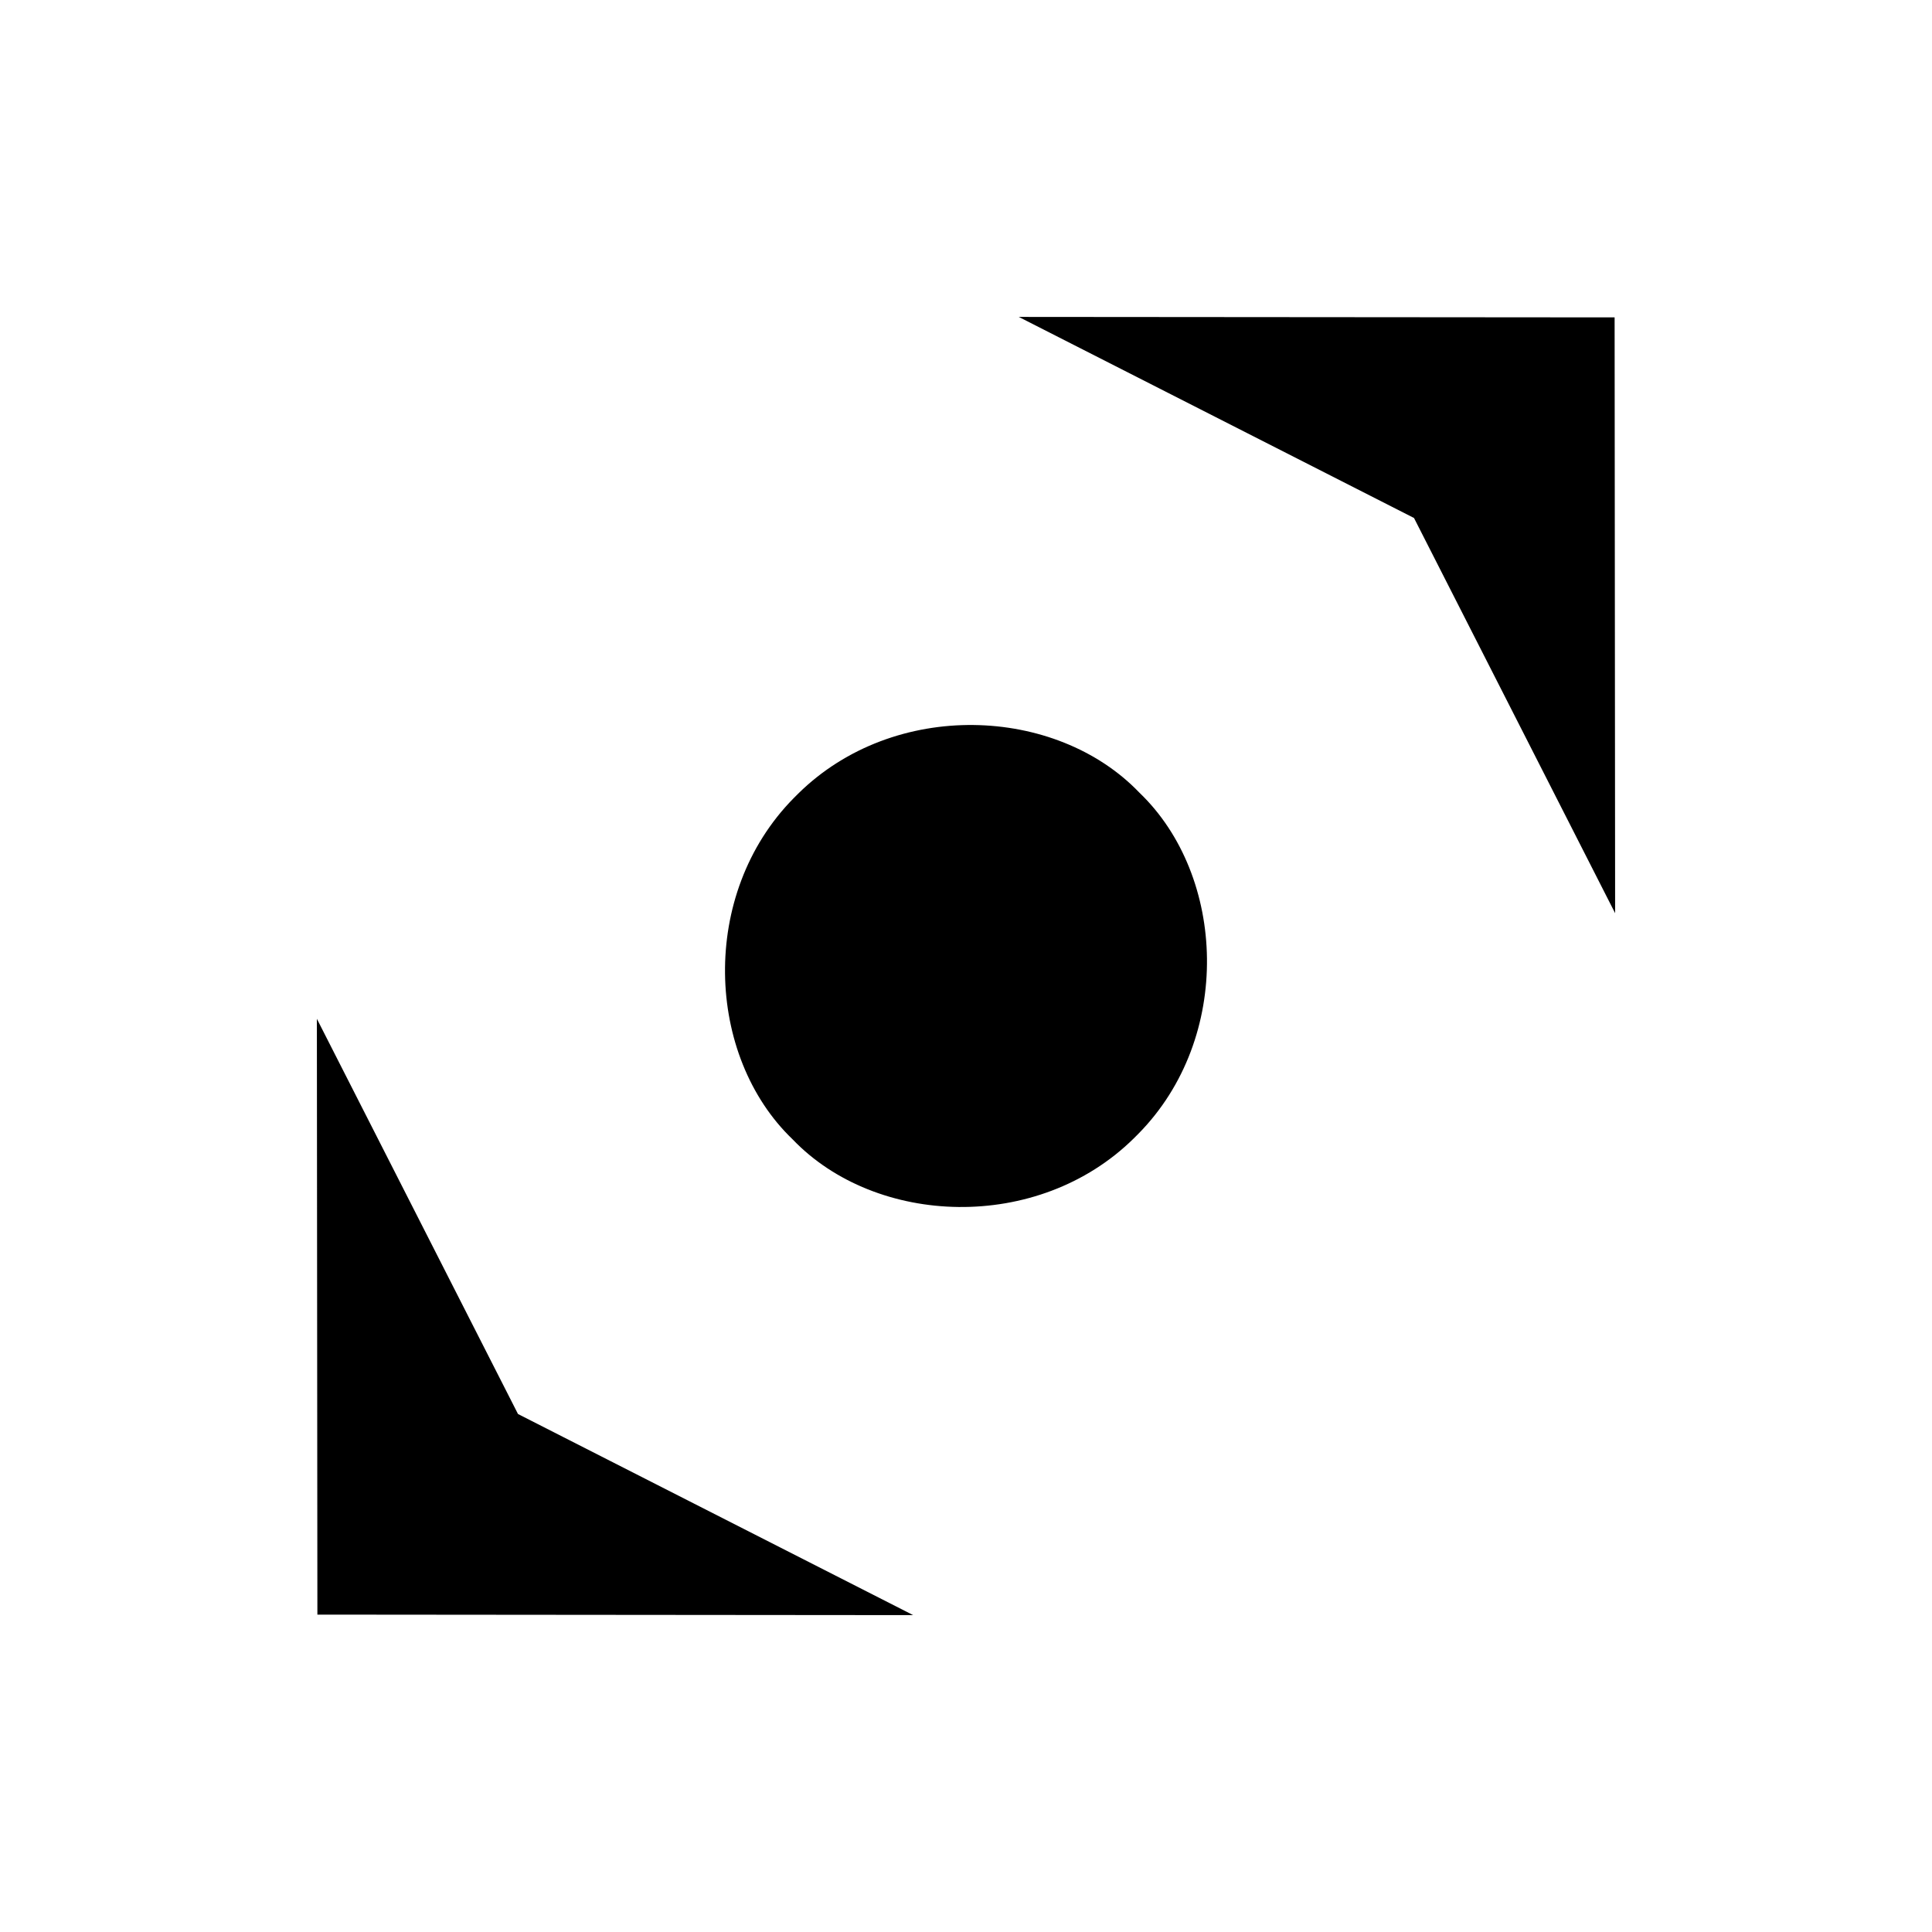
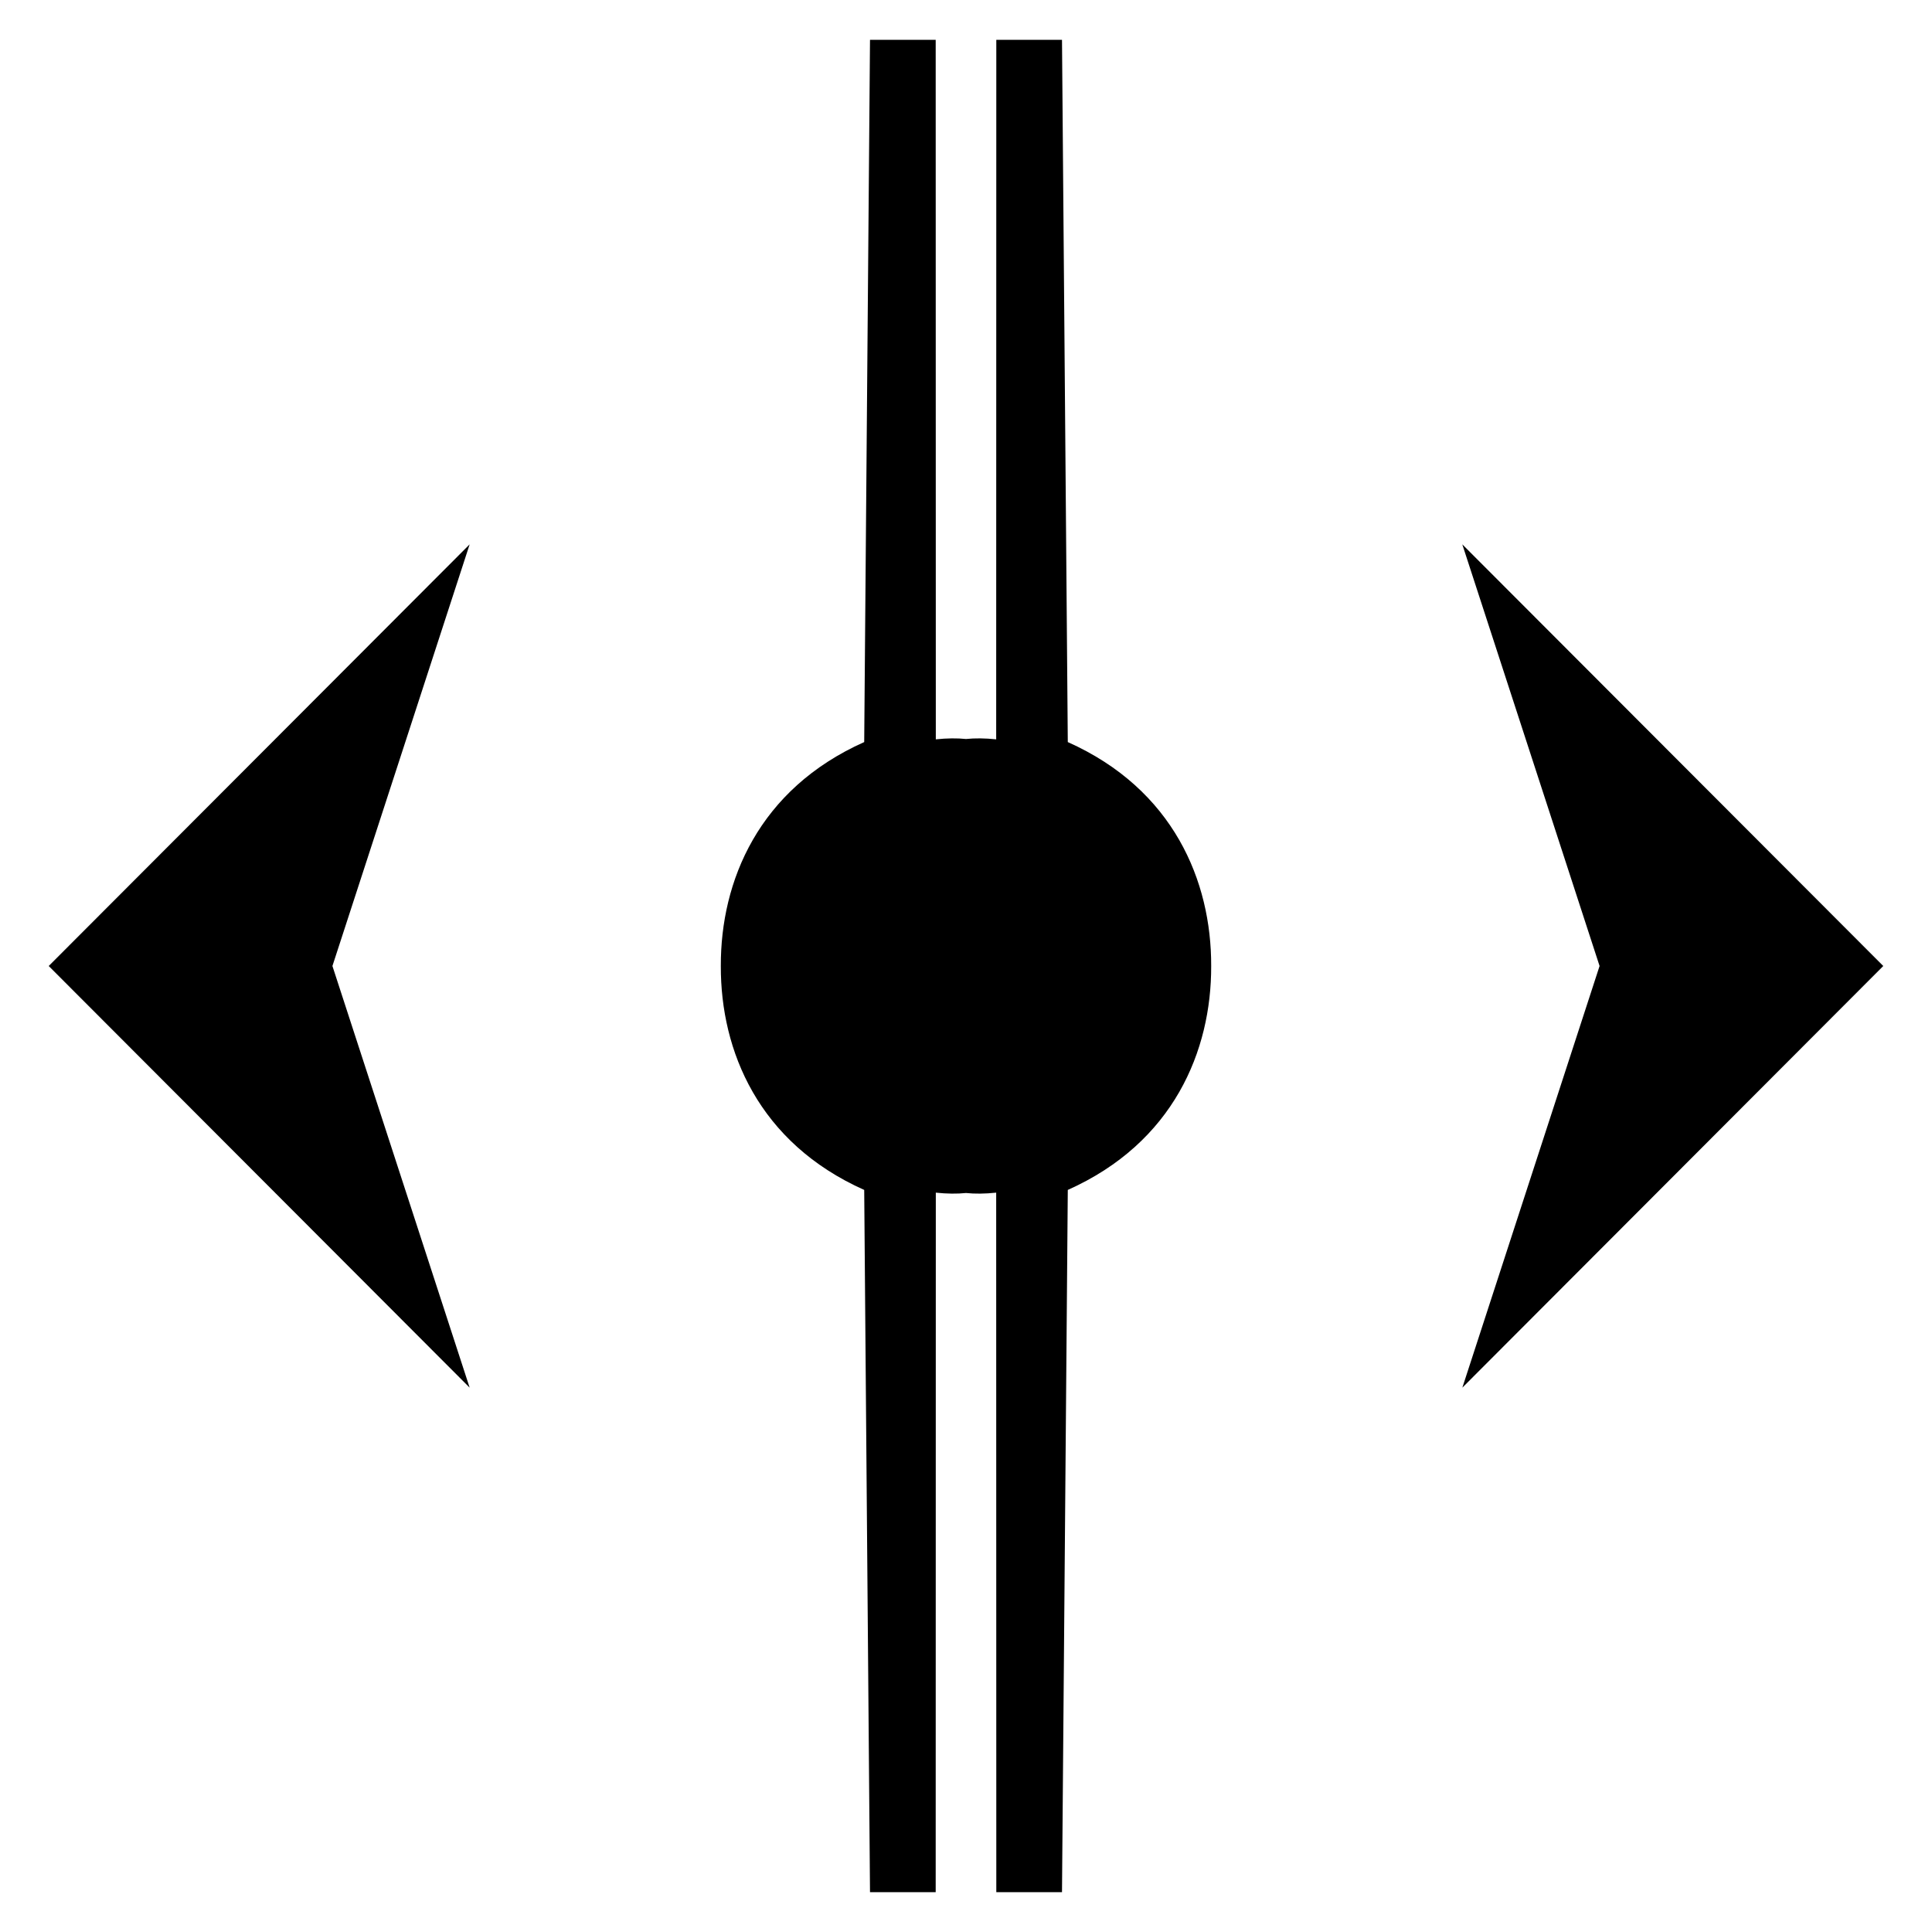
<svg xmlns="http://www.w3.org/2000/svg" xmlns:xlink="http://www.w3.org/1999/xlink" width="32" height="32" viewBox="0 0 32 32" version="1.1" id="svg2">
  <defs id="defs2">
    <linearGradient id="linearGradient2">
-       <stop style="stop-color:@@PRIMARY@@;stop-opacity:1;" offset="0.434" id="stop2" />
-       <stop style="stop-color:@@SECONDARY@@;stop-opacity:1;" offset="0.6" id="stop3" />
+       <stop style="stop-color:@@PRIMARY@@;stop-opacity:1;" offset="0.388" id="stop2" />
+       <stop style="stop-color:@@SECONDARY@@;stop-opacity:1;" offset="0.598" id="stop3" />
    </linearGradient>
-     <linearGradient xlink:href="#linearGradient2" id="linearGradient3" x1="26.876" y1="5.124" x2="5.124" y2="26.876" gradientUnits="userSpaceOnUse" />
+     <linearGradient xlink:href="#linearGradient2" id="linearGradient3" x1="16" y1="0.619" x2="16" y2="31.381" gradientUnits="userSpaceOnUse" />
  </defs>
-   <path id="path1" style="fill:url(#linearGradient3)" d="M 7.779,9.016 0.807,16 7.779,22.984 5.506,16 Z m 16.441,0 L 26.494,16 24.221,22.984 31.193,16 Z m -8.273,3 c -2.235,0.016 -4.05,1.991 -4.008,3.982 V 16 v 0.002 c -0.042,1.992 1.773,3.966 4.008,3.982 0.018,1.31e-4 0.035,4.22e-4 0.053,0 0.018,4.22e-4 0.035,1.31e-4 0.053,0 2.235,-0.016 4.05,-1.991 4.008,-3.982 V 16 v -0.002 c 0.042,-1.992 -1.773,-3.966 -4.008,-3.982 -0.018,-1.31e-4 -0.035,-4.22e-4 -0.053,0 -0.018,-4.22e-4 -0.035,-1.31e-4 -0.053,0 z" transform="rotate(-45,16,16)" />
+   <path id="path1" style="fill:url(#linearGradient3)" d="m 14.41,0.66 -0.096,11.631 c -1.751,0.782 -2.379,2.305 -2.375,3.707 V 16 v 0.002 c -0.004,1.402 0.624,2.925 2.375,3.707 l 0.096,11.631 h 1.088 L 15.5,19.754 c 0.185,0.02 0.352,0.021 0.5,0.006 0.148,0.015 0.315,0.014 0.5,-0.006 l 0.002,11.586 h 1.088 l 0.096,-11.631 c 1.751,-0.782 2.379,-2.305 2.375,-3.707 V 16 v -0.002 c 0.004,-1.402 -0.624,-2.925 -2.375,-3.707 L 17.59,0.66 H 16.502 L 16.5,12.246 c -0.185,-0.02 -0.352,-0.021 -0.5,-0.006 -0.148,-0.015 -0.315,-0.014 -0.5,0.006 l -0.002,-11.586 z M 7.779,9.016 0.807,16 7.779,22.984 5.506,16 Z m 16.441,0 L 26.494,16 24.221,22.984 31.193,16 Z" />
</svg>
